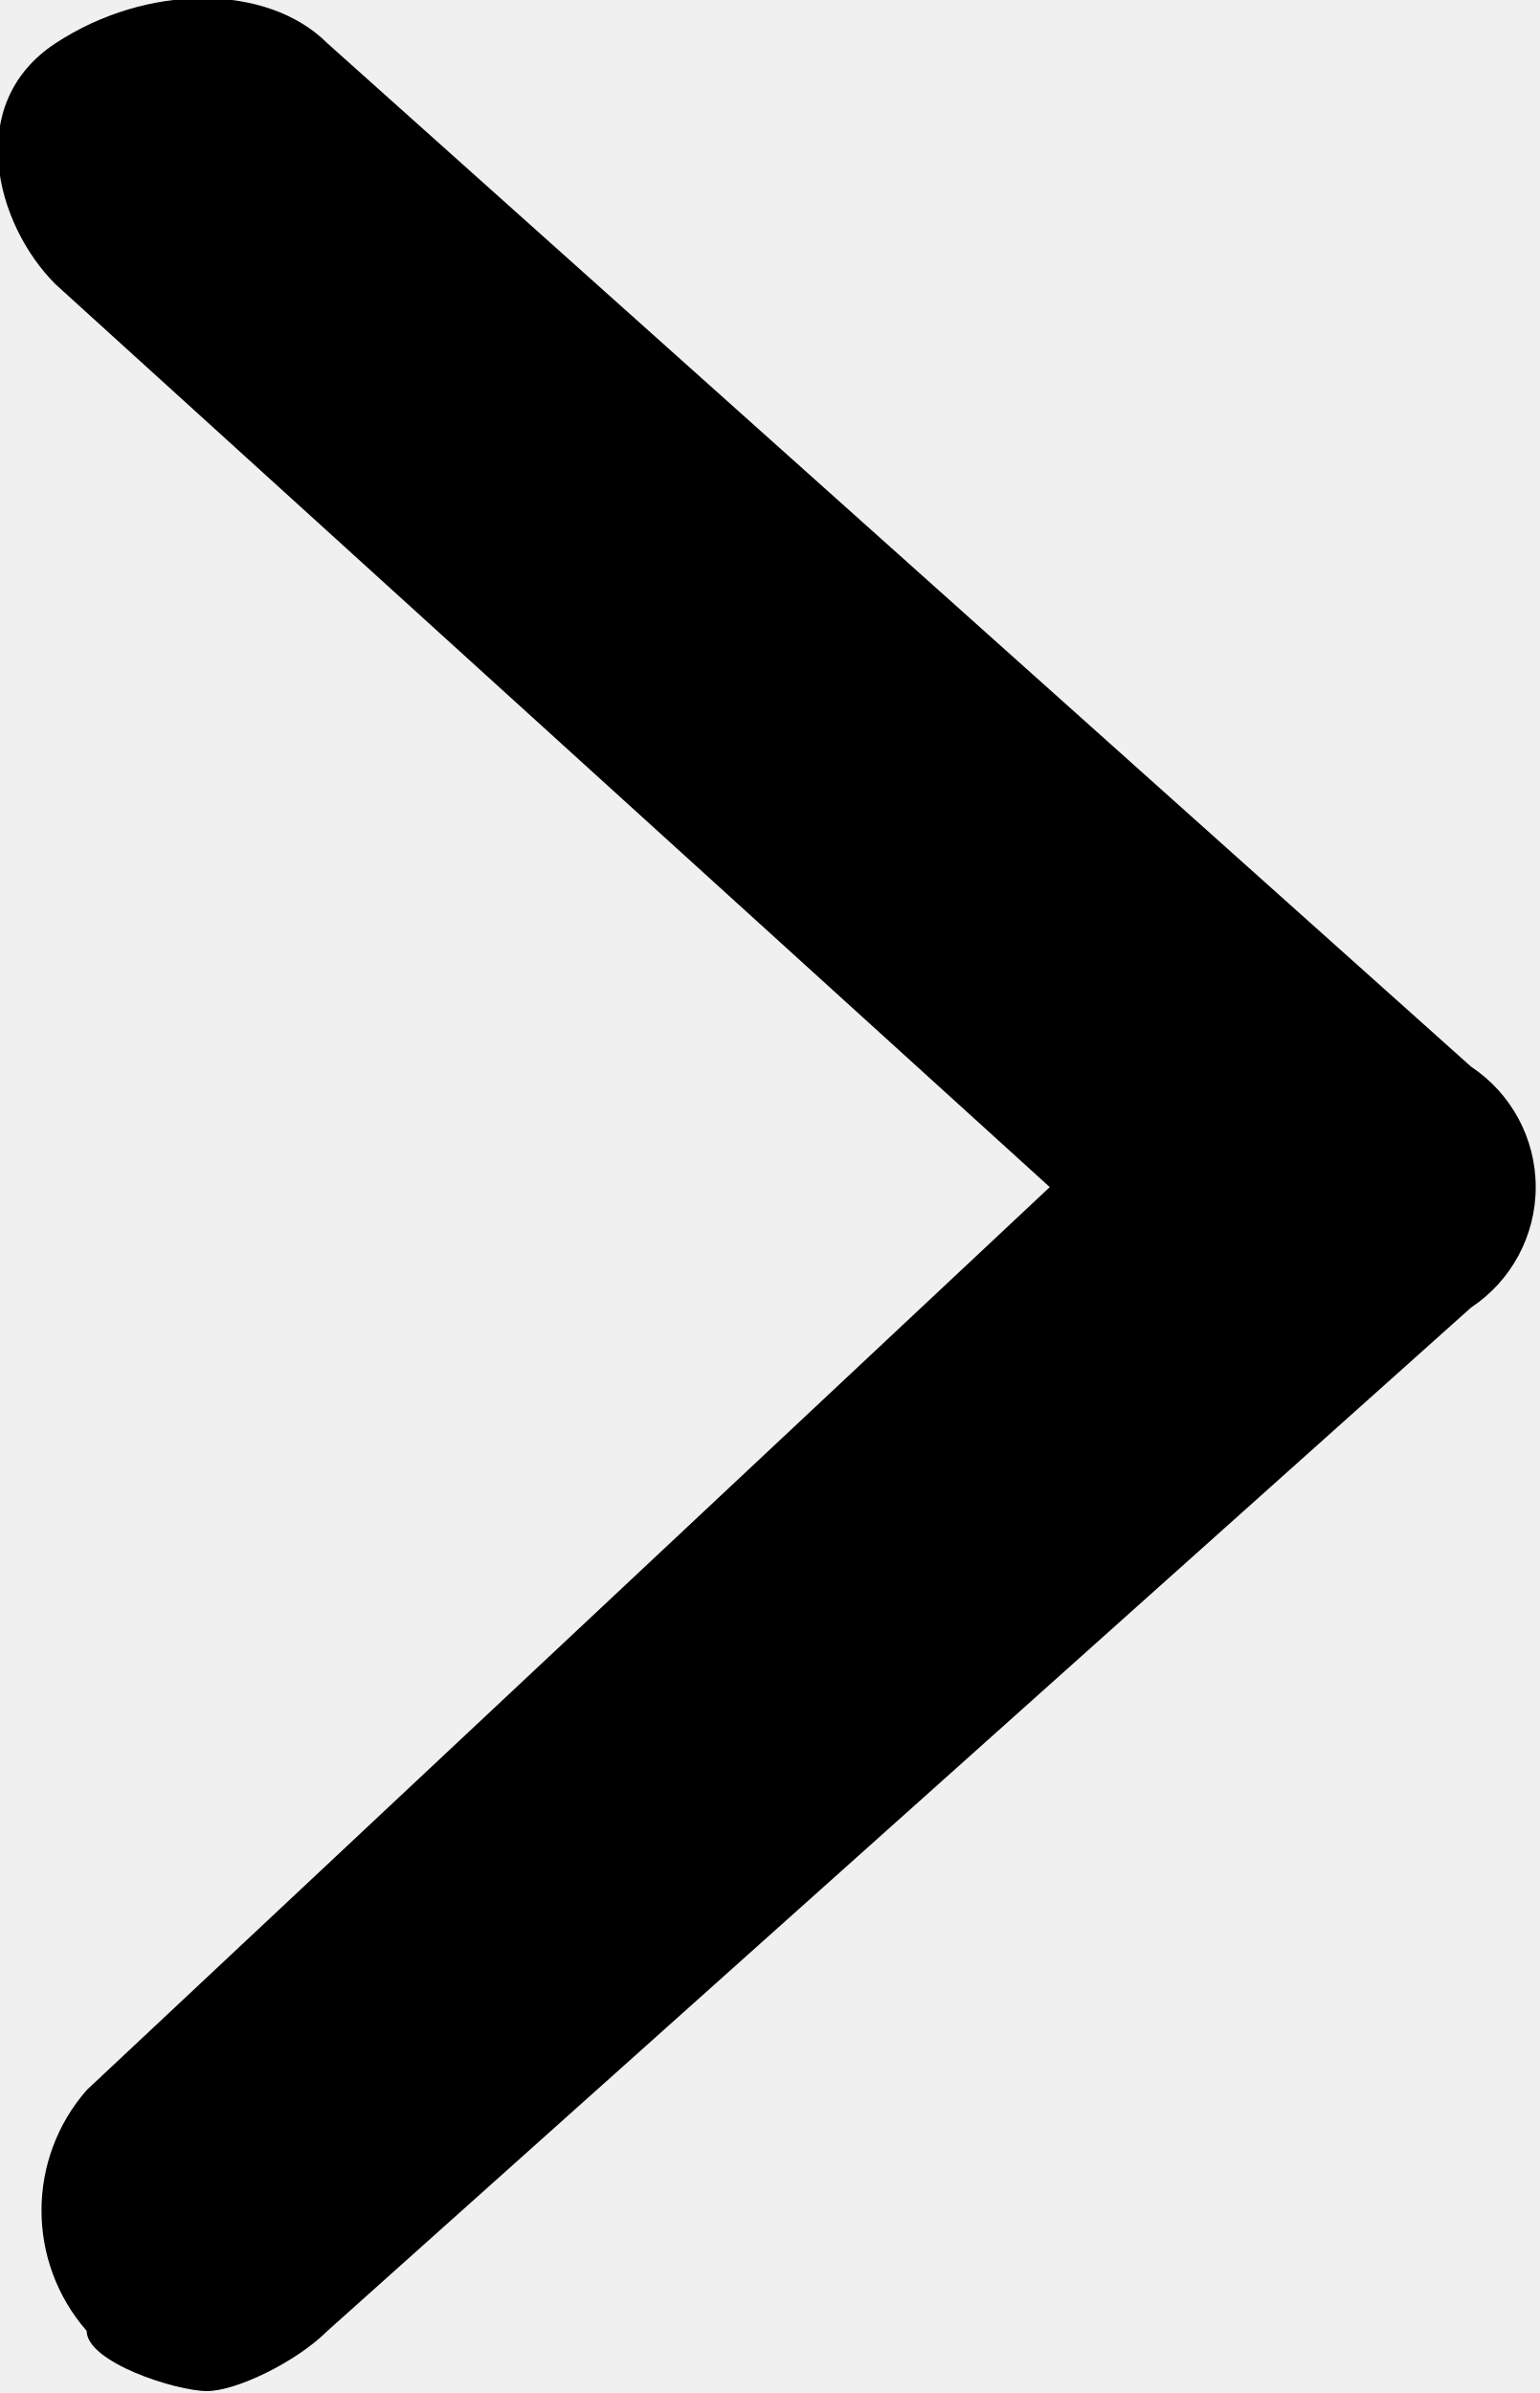
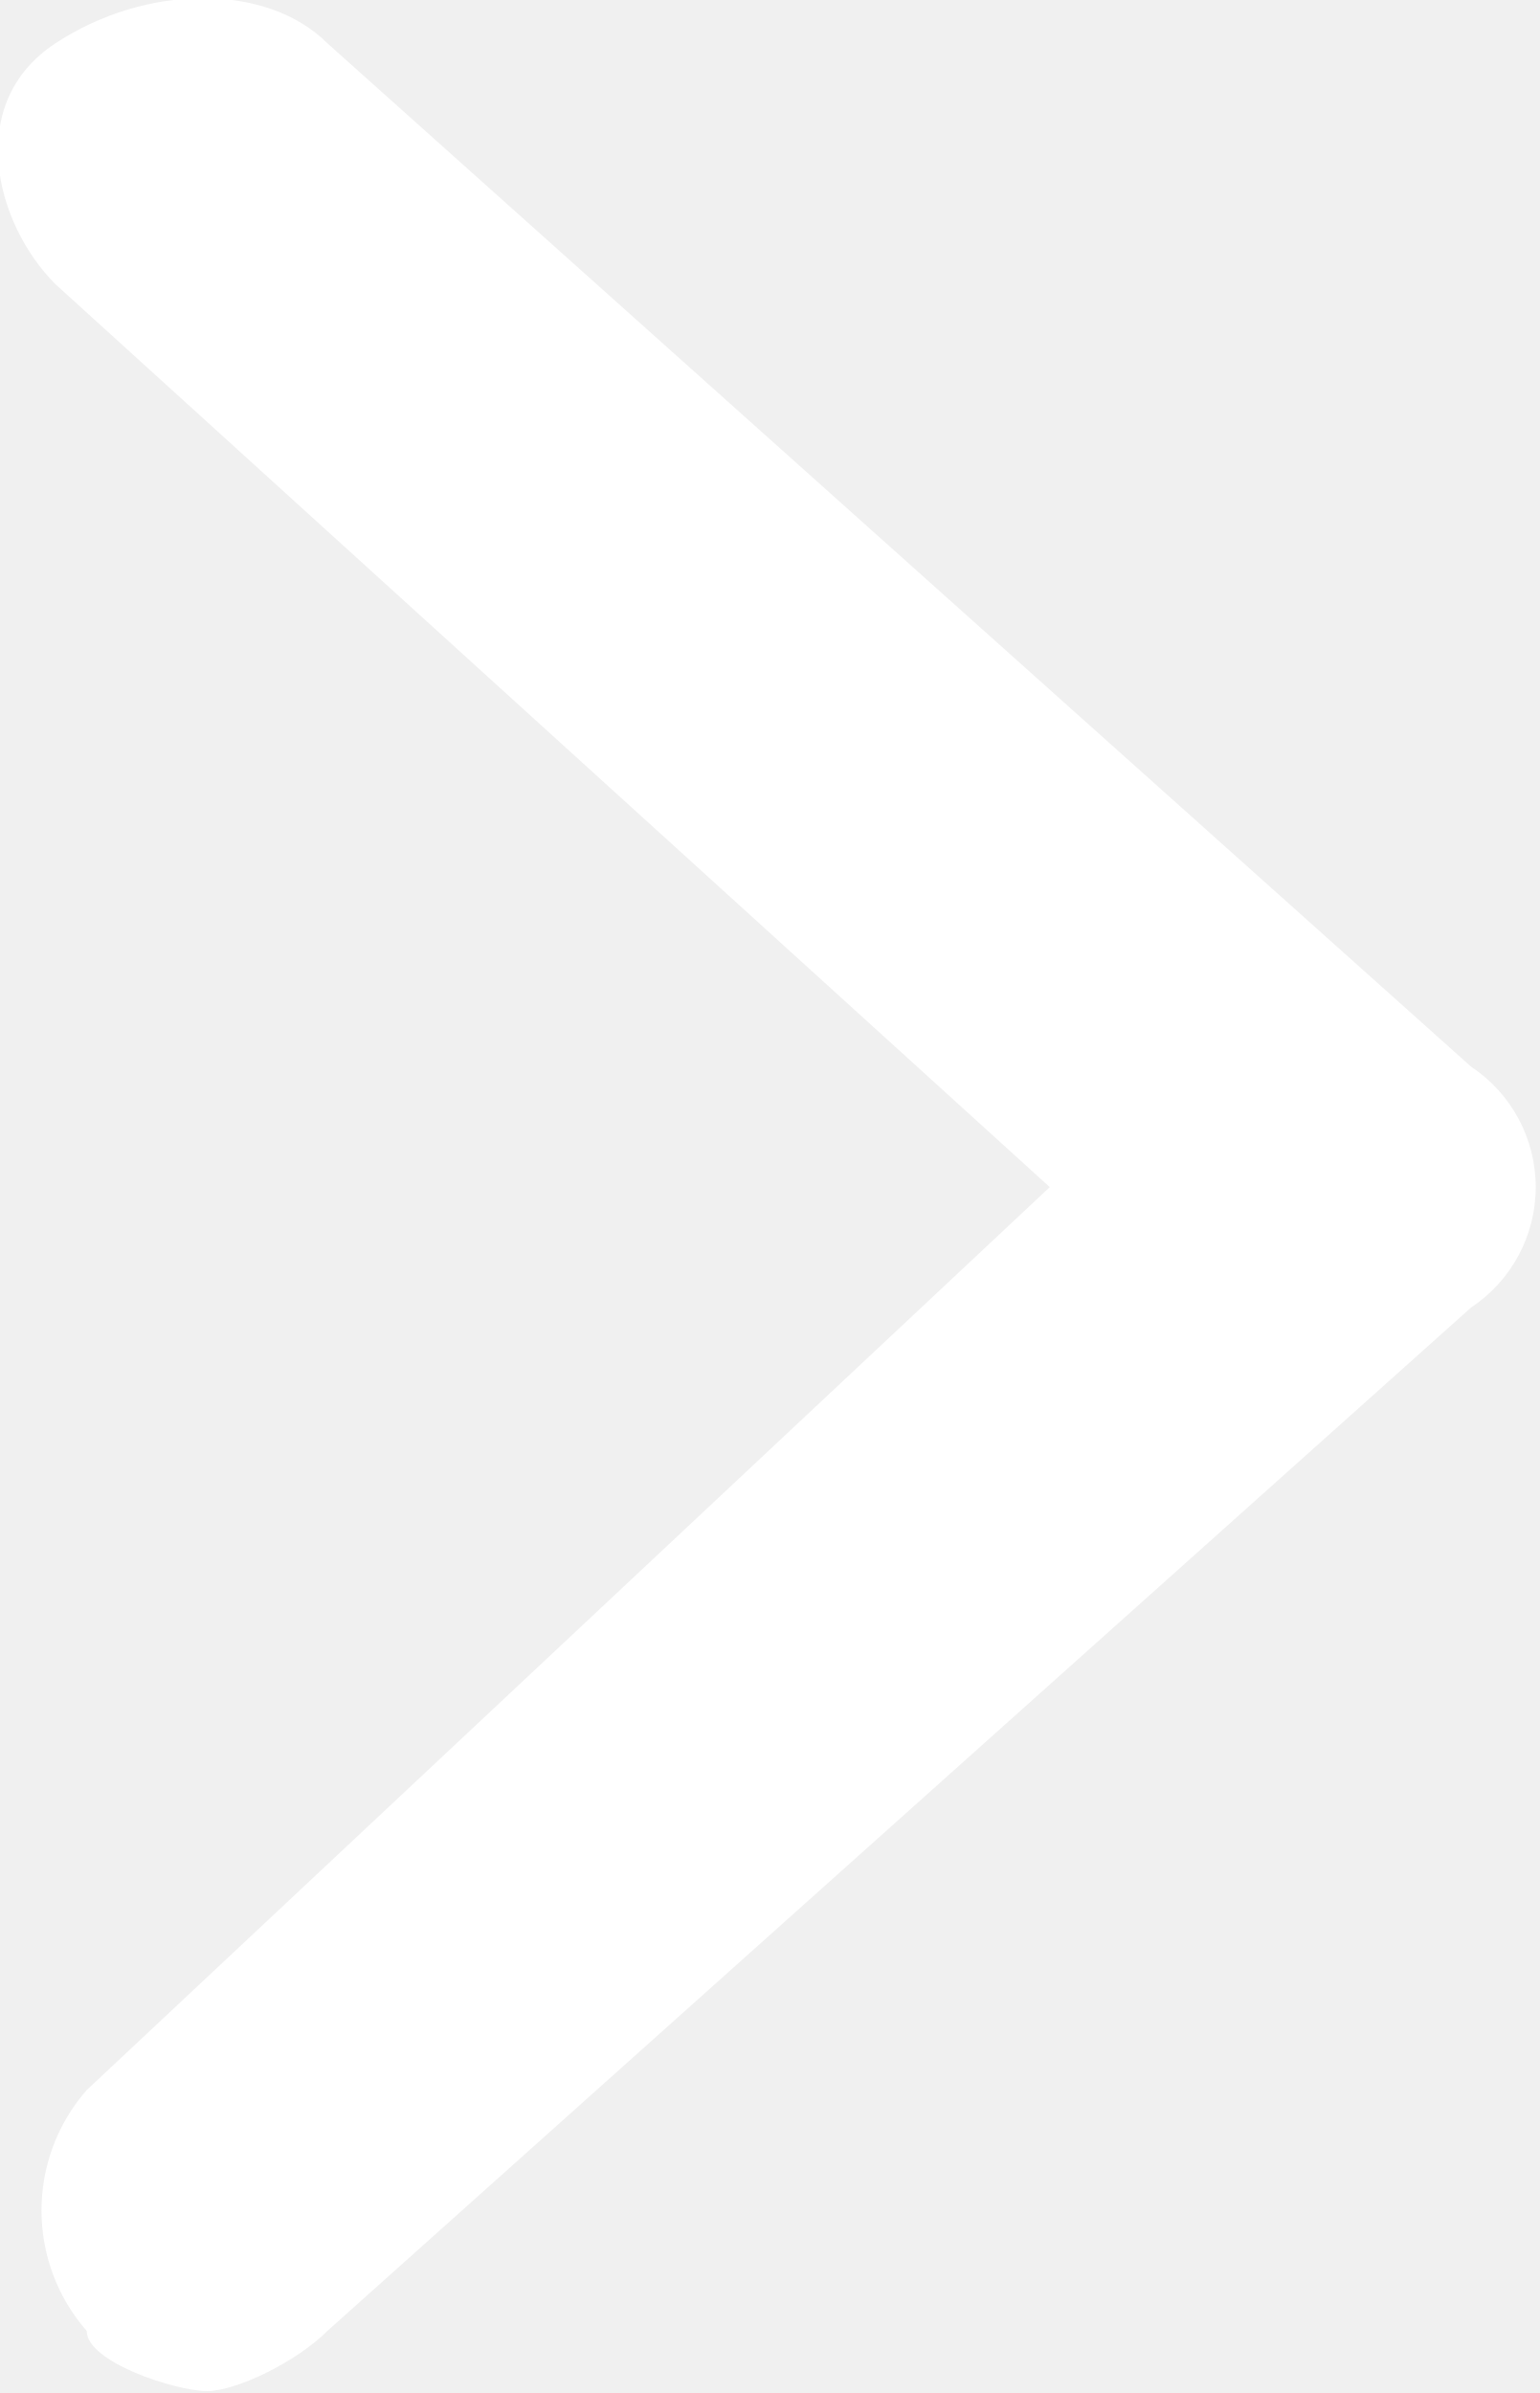
- <svg xmlns="http://www.w3.org/2000/svg" width="6.393" height="9.938" fill="currentColor" viewBox="0 0 6.393 9.938">
-   <path fill="currentColor" d="m6.11 4.43-4.75-4.25c-.25-.25-.75-.25-1.13 0s-.25.75 0 1l4.13 3.75-4 3.75a.76.76 0 0 0 0 1c0 .13.37.25.5.25.12 0 .37-.12.5-.25l4.75-4.25a.6.6 0 0 0 0-1" />
+ <svg xmlns="http://www.w3.org/2000/svg" width="6.393" height="9.938" fill="none" viewBox="0 0 6.393 9.938">
+   <path fill="#FFF" d="m6.11 4.43-4.75-4.25c-.25-.25-.75-.25-1.13 0s-.25.75 0 1l4.13 3.75-4 3.75a.76.76 0 0 0 0 1c0 .13.37.25.5.25.12 0 .37-.12.5-.25l4.75-4.25a.6.6 0 0 0 0-1" />
</svg>
